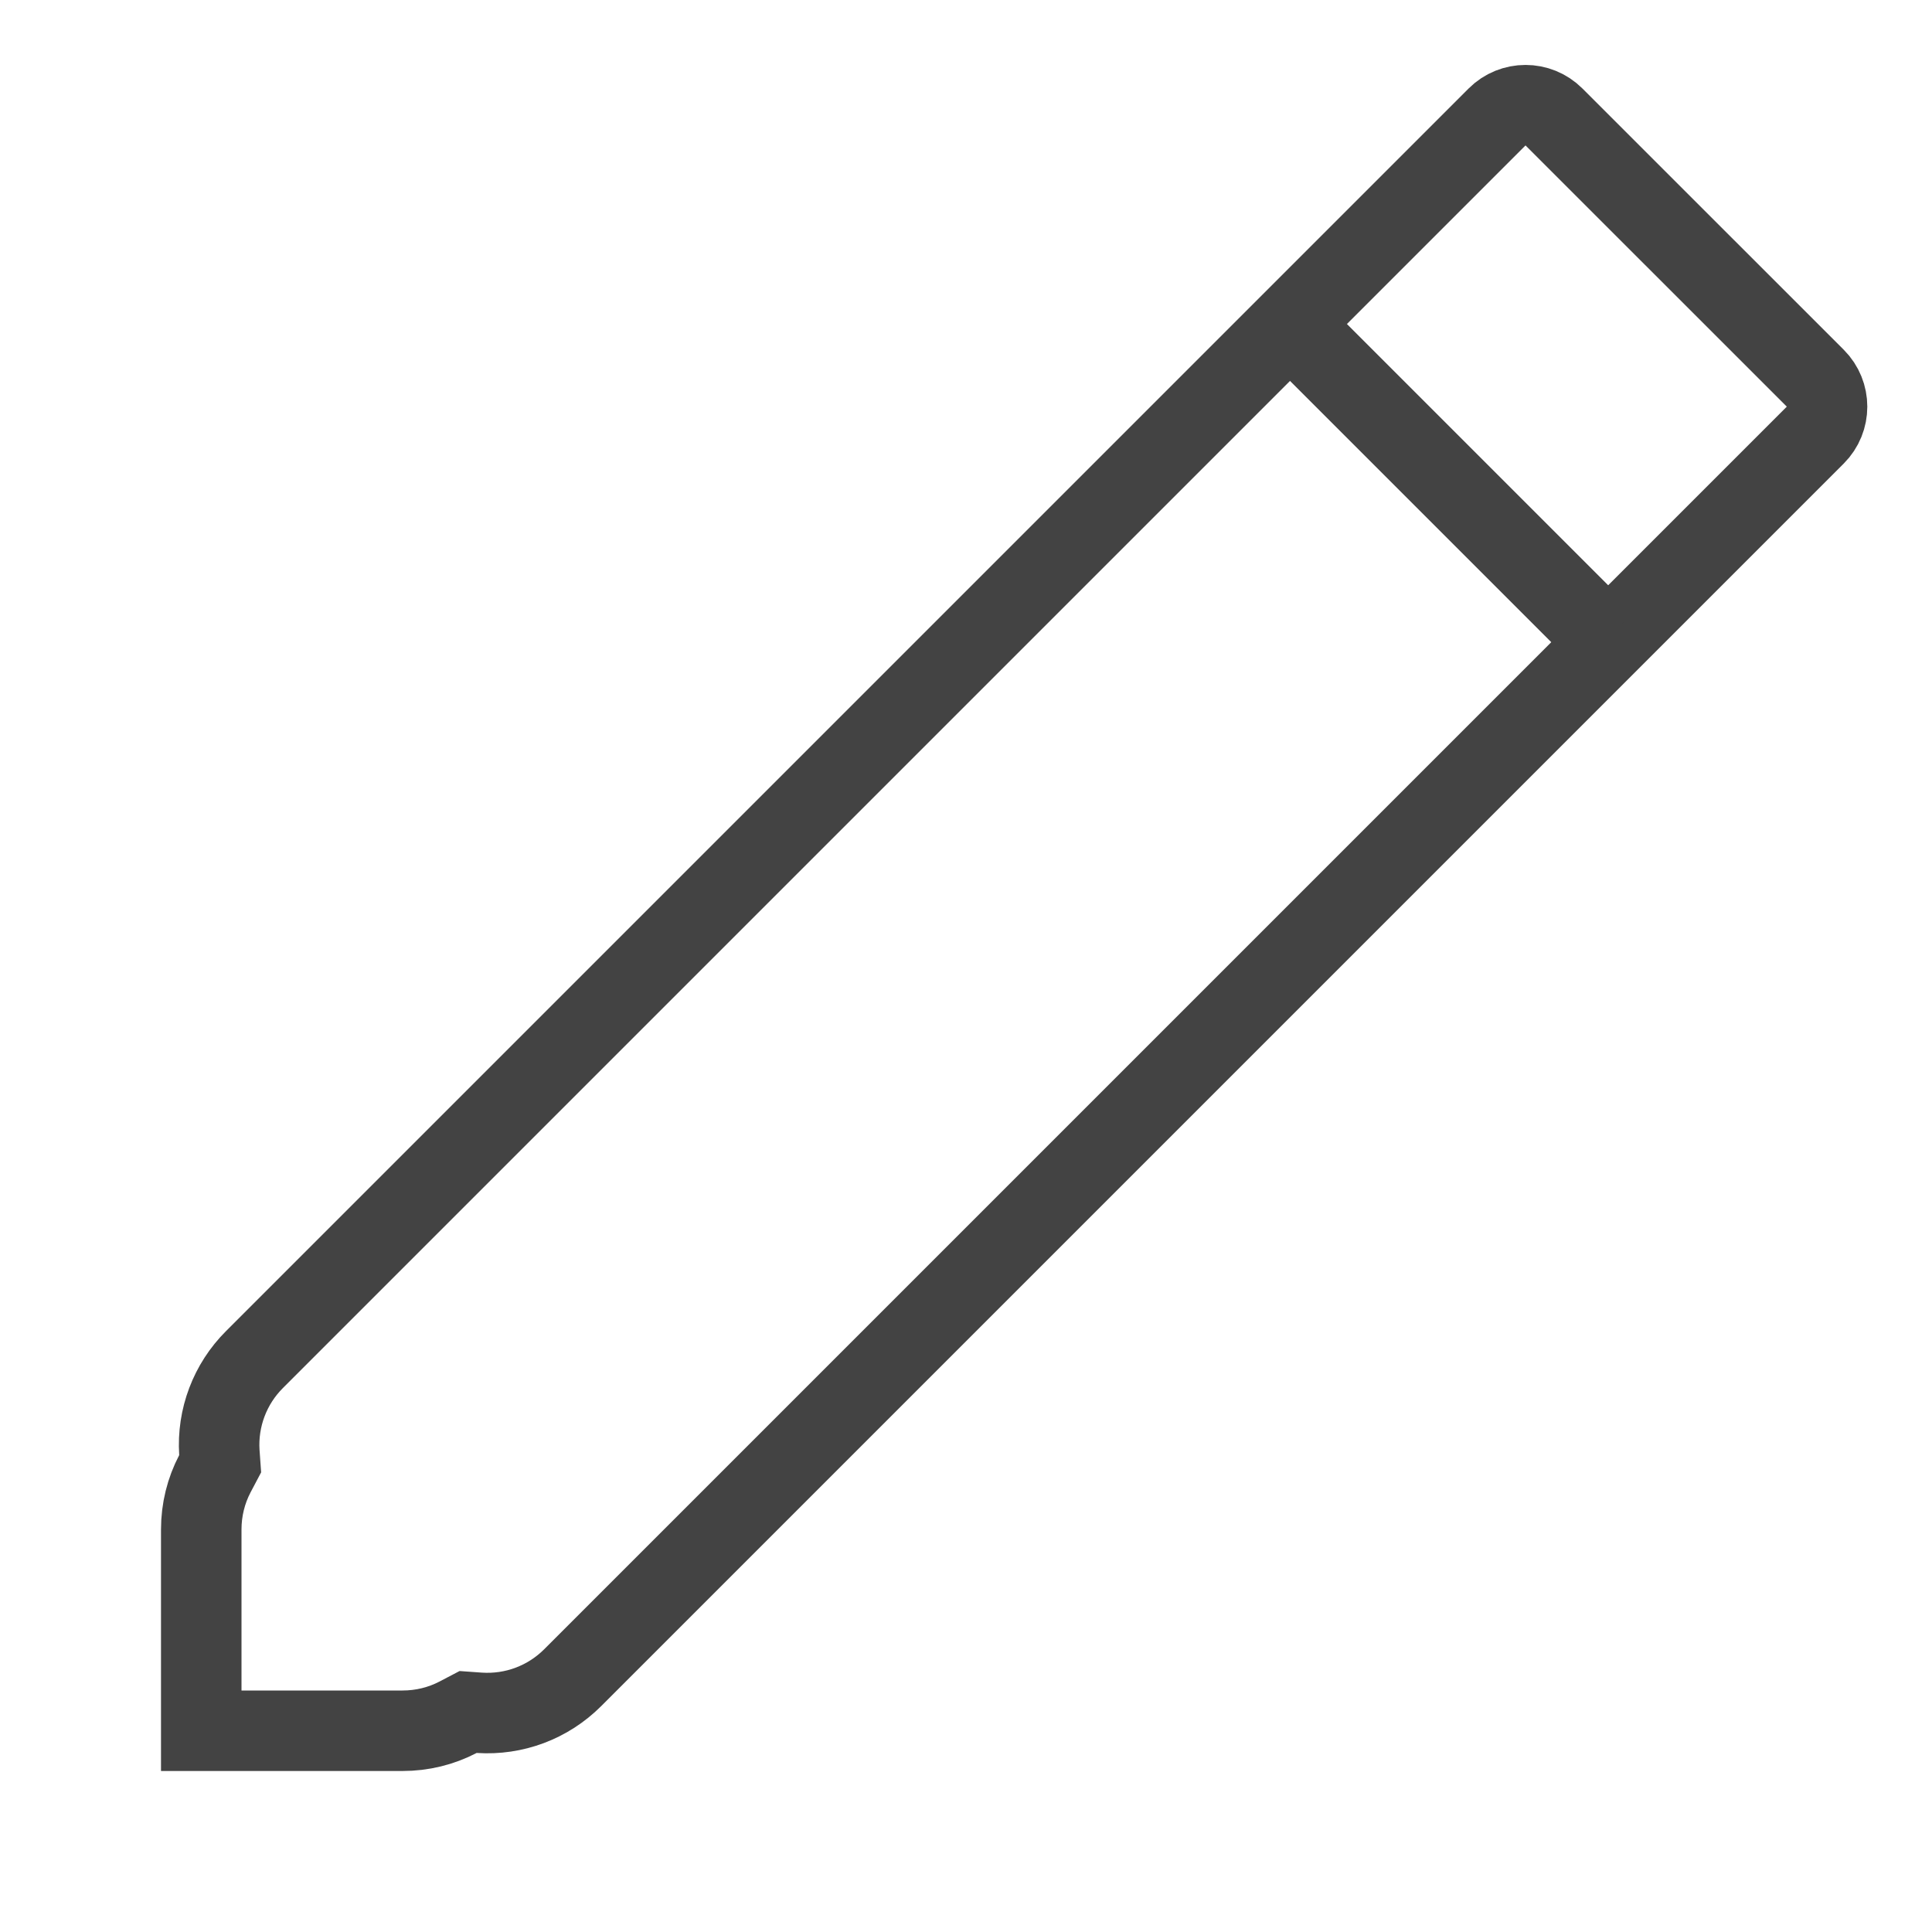
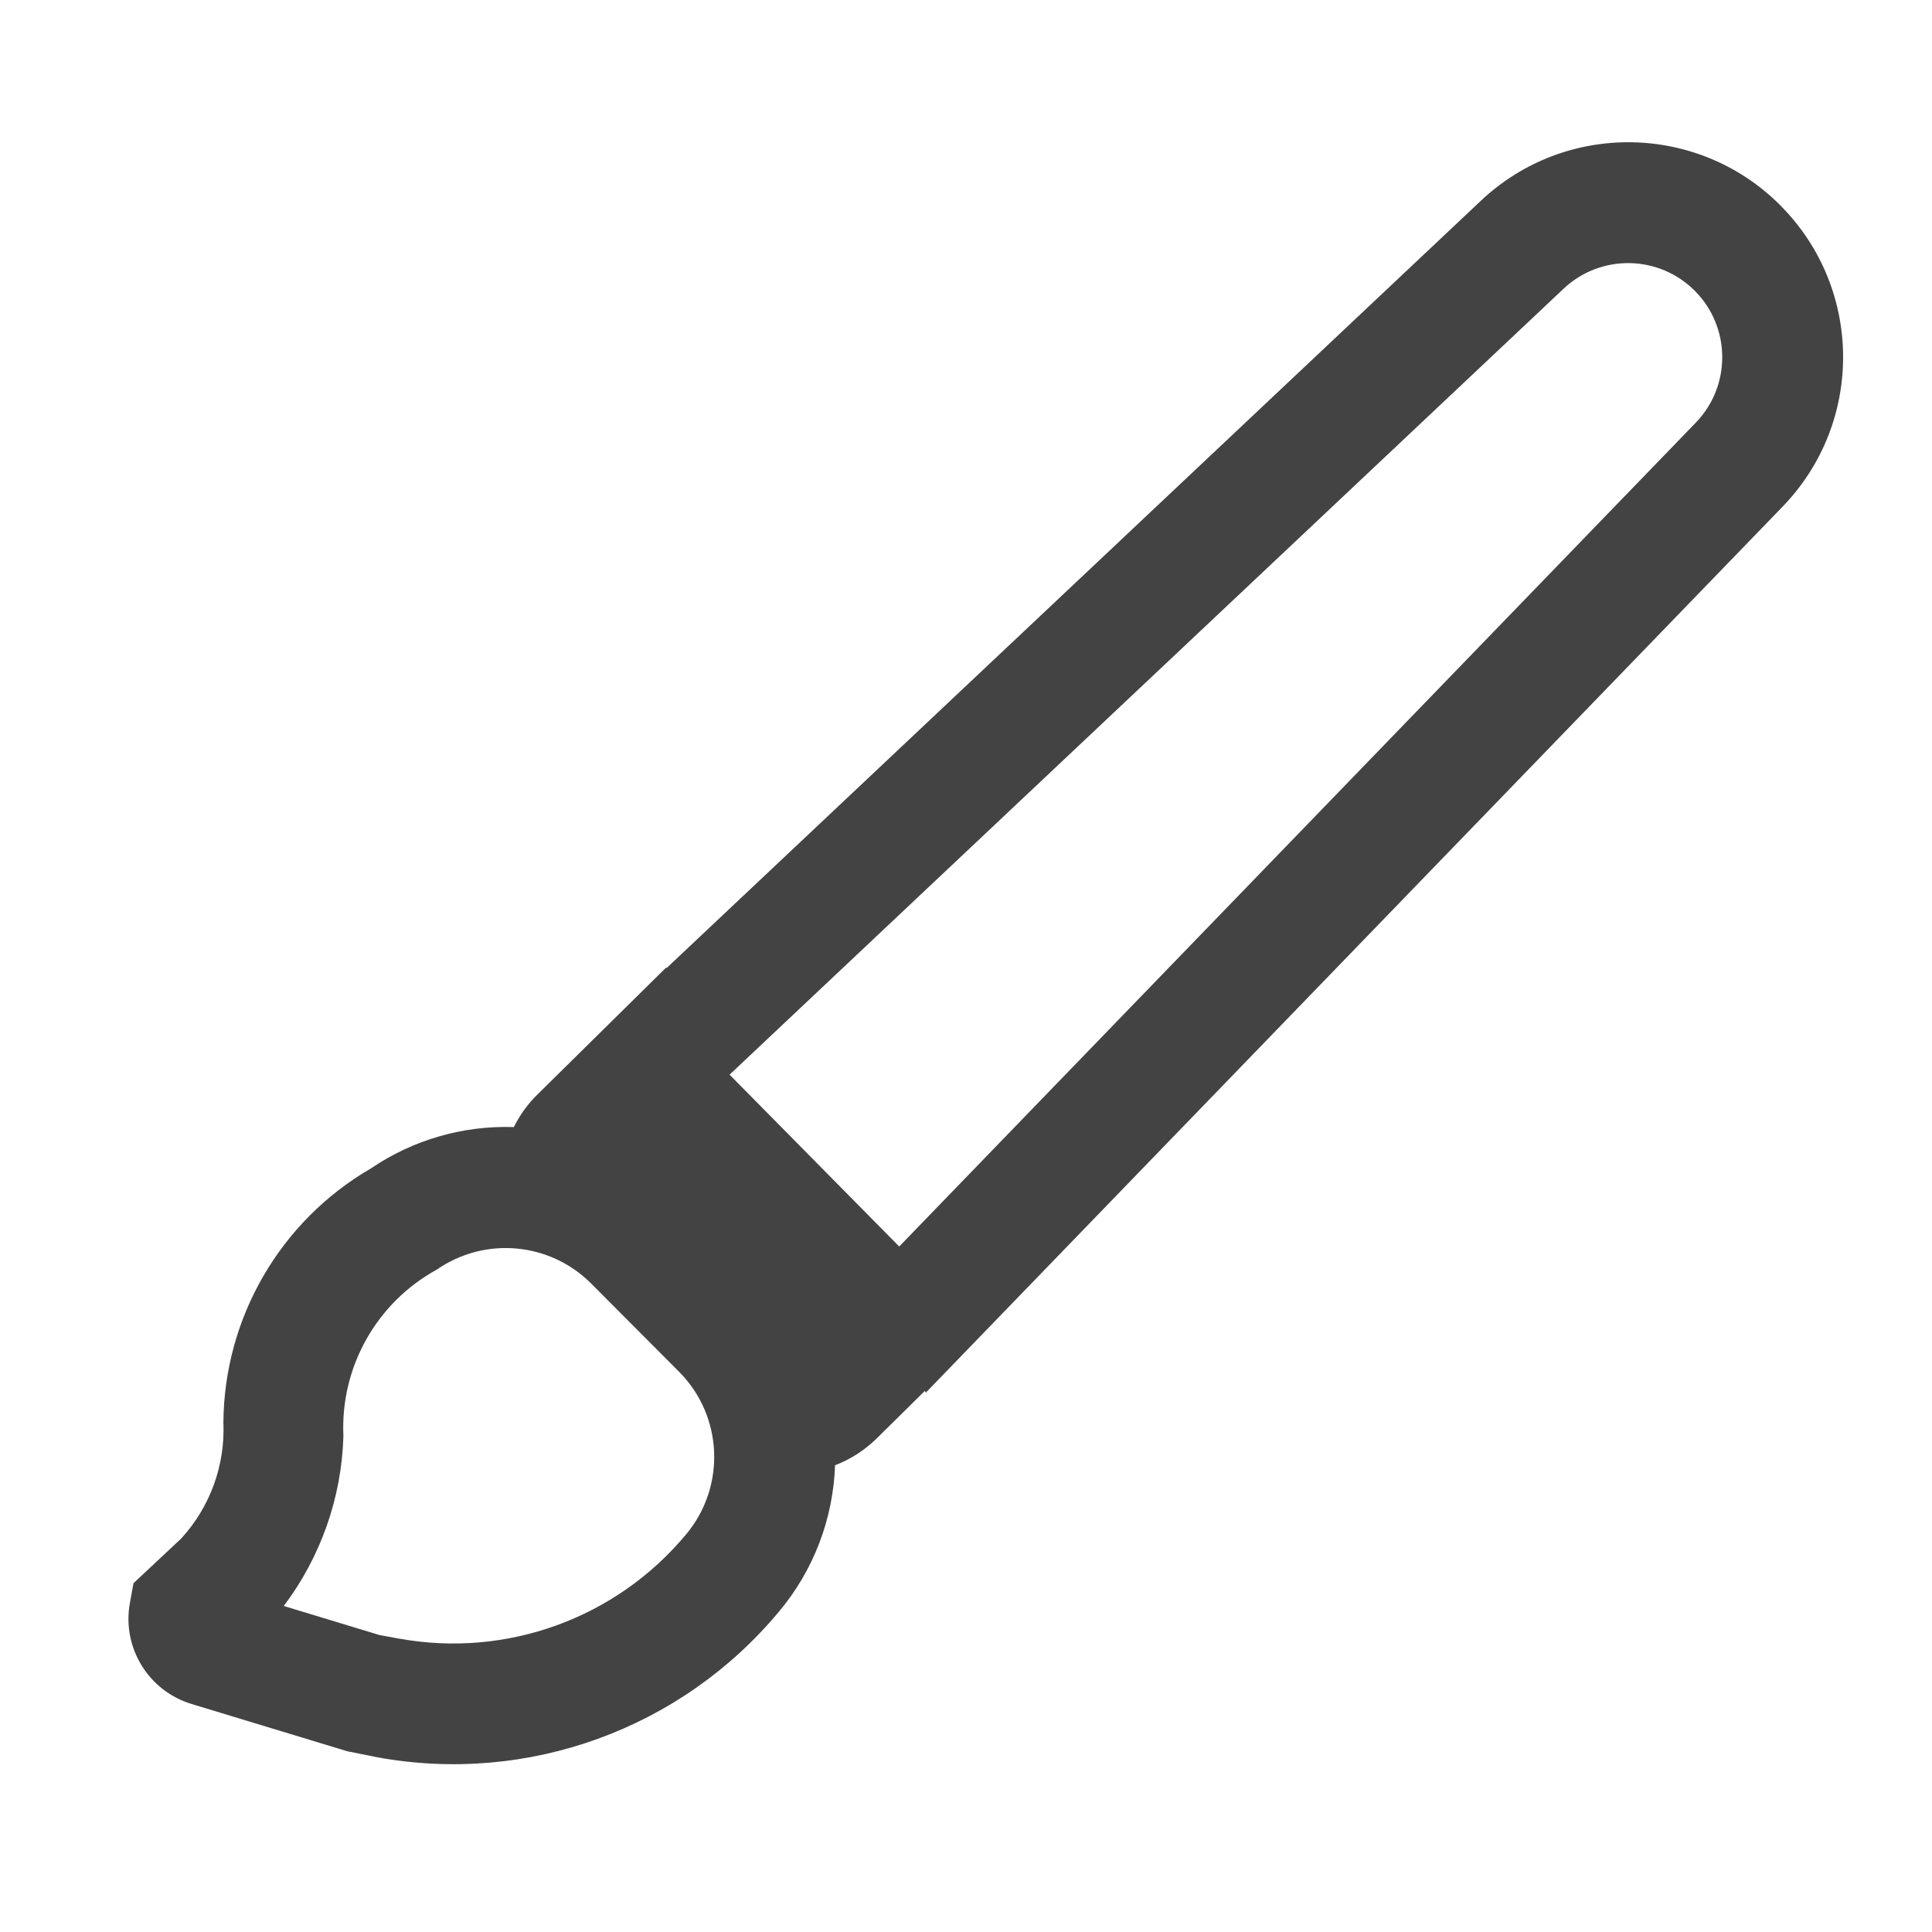
- <svg xmlns="http://www.w3.org/2000/svg" width="24" height="24" viewBox="0 0 24 24">
+ <svg xmlns="http://www.w3.org/2000/svg" width="32" height="32" viewBox="0 0 32 32">
  <g fill="none">
-     <path stroke="#434343" d="M2.5 21.5H5c.245 0 .48-.058.691-.168l.124-.065.14.01c.429.028.85-.127 1.16-.437L22.55 5.405a.5.5 0 0 0 0-.707l-3.246-3.245a.5.5 0 0 0-.707 0L3.162 16.888a1.495 1.495 0 0 0-.437 1.155l.01.14-.065.123c-.111.212-.17.448-.17.694v2.5z" />
-     <path fill="#434343" d="M16.414 3.707l3.89 3.89-.708.706-3.889-3.889z" />
+     <path fill="#434343" stroke="none" d="M29.502 3.415a3.559 3.559 0 0 0-4.974-.09L11.043 16.032l-.014-.002l-2.129 2.1a1.997 1.997 0 0 0-.389.538a3.976 3.976 0 0 0-2.365.683A4.909 4.909 0 0 0 3.7 23.559a2.668 2.668 0 0 1-.7 1.925l-.789.739l-.059.324a1.473 1.473 0 0 0 1.023 1.677l2.579.783l.5.1a7.015 7.015 0 0 0 6.647-2.412c.574-.684.9-1.539.93-2.426c.25-.095.486-.244.69-.444l.798-.788l.015.03L29.527 8.39a3.559 3.559 0 0 0-.025-4.974m-14.608 17.23l-2.81-2.846L25.9 4.78a1.559 1.559 0 0 1 2.19 2.218zm-8.28 6.496l-.33-.061L4.7 26.6a4.91 4.91 0 0 0 .988-2.813a2.985 2.985 0 0 1 1.546-2.758a2 2 0 0 1 2.559.232l1.454 1.459a2 2 0 0 1 .117 2.694a5.016 5.016 0 0 1-4.75 1.727" />
  </g>
</svg>
